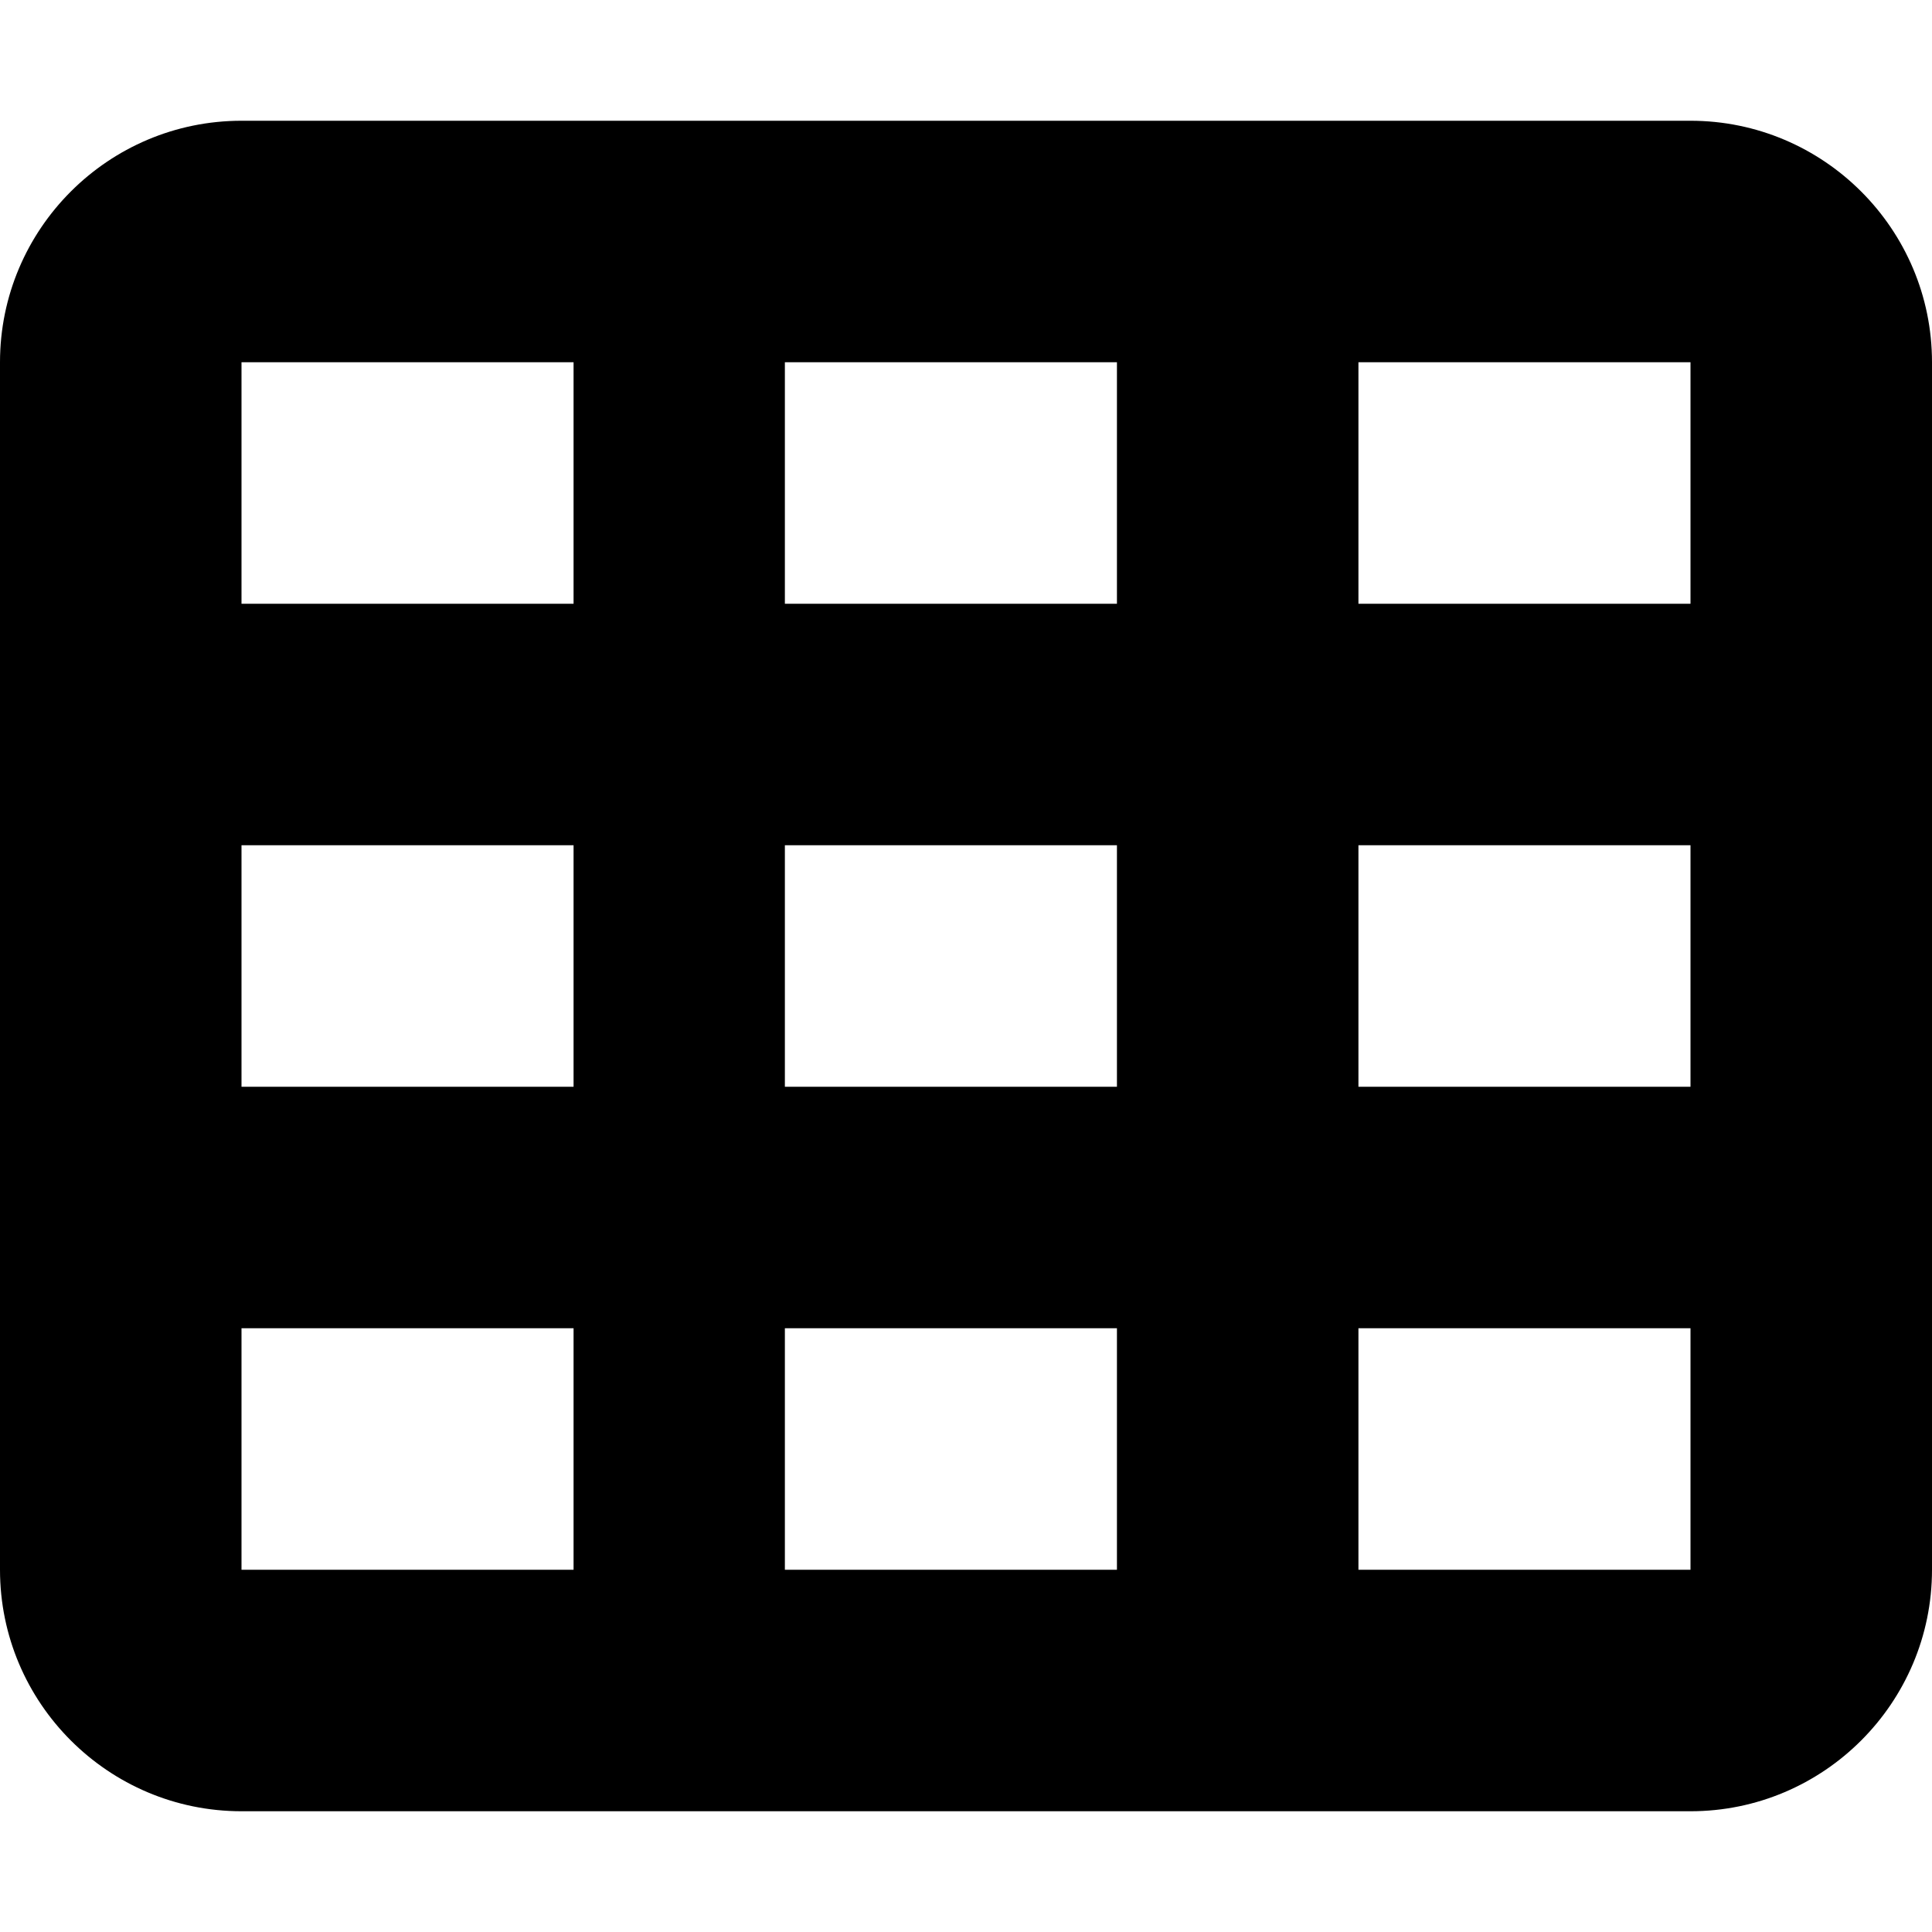
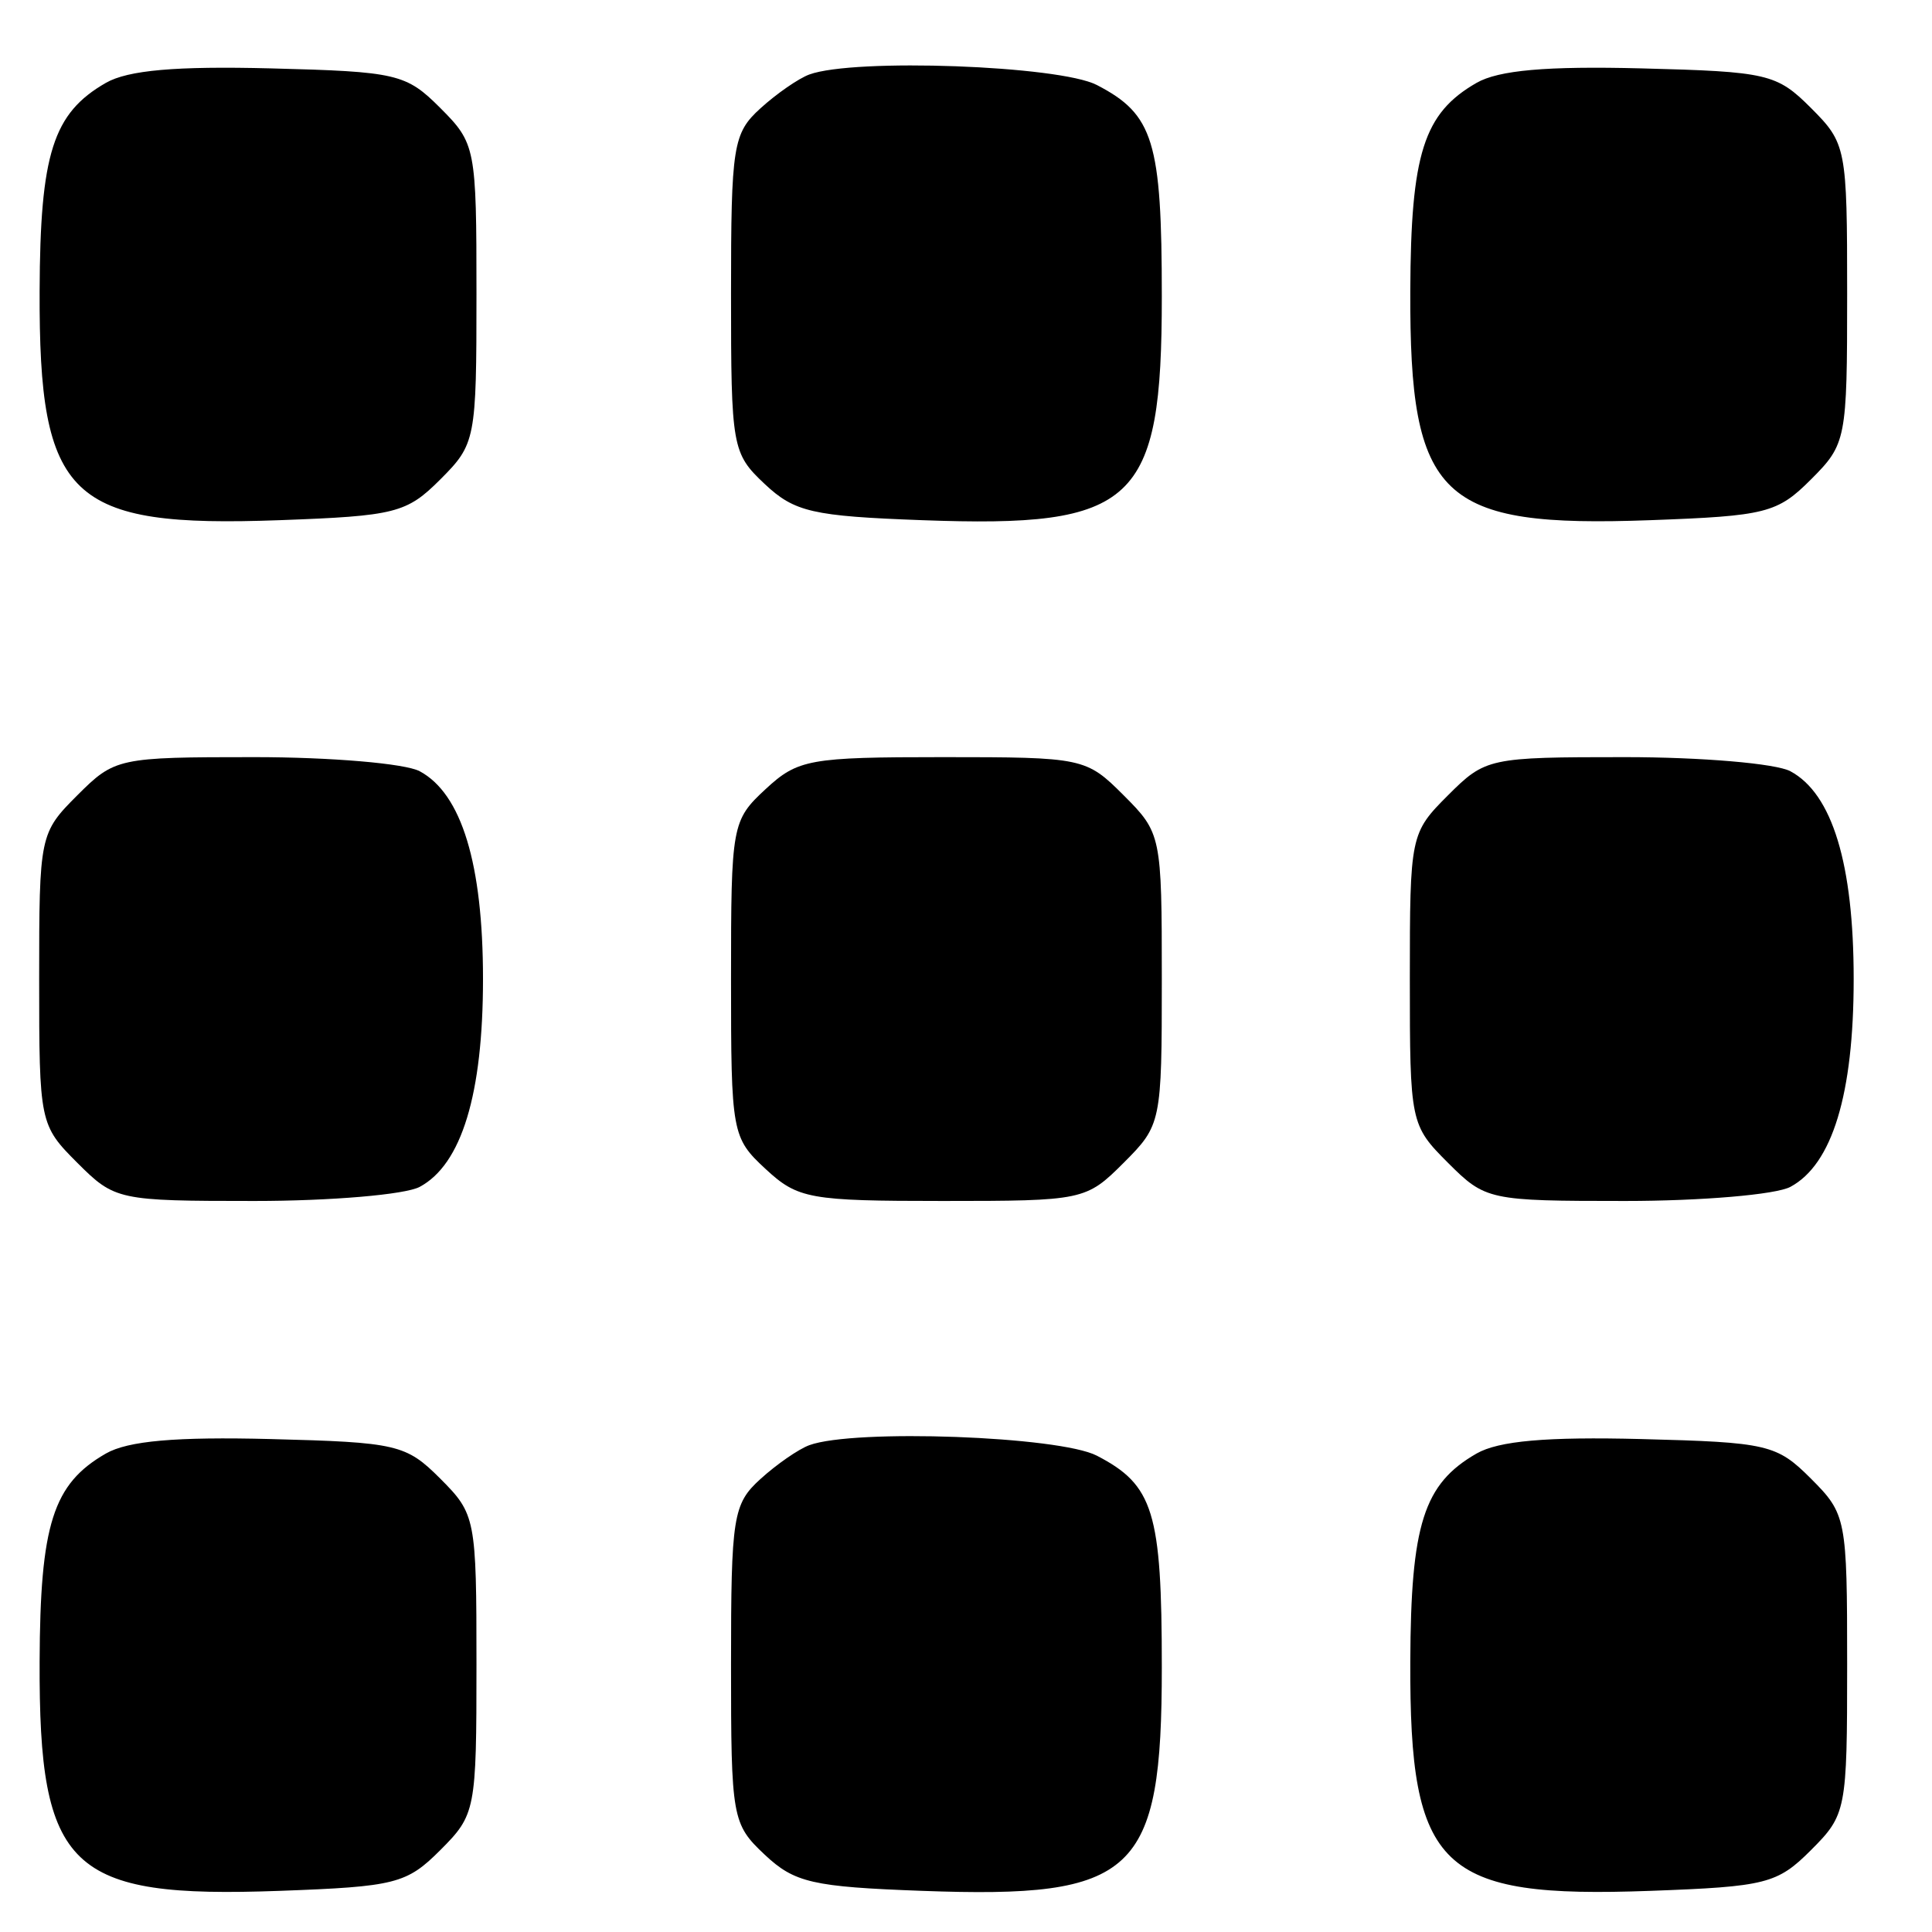
- <svg xmlns="http://www.w3.org/2000/svg" viewBox="0 0 512 512">
-   <path d="M64 32C28.7 32 0 60.7 0 96L0 416c0 35.3 28.7 64 64 64l384 0c35.3 0 64-28.7 64-64l0-320c0-35.3-28.7-64-64-64L64 32zm88 64l0 64-88 0 0-64 88 0zm56 0l88 0 0 64-88 0 0-64zm240 0l0 64-88 0 0-64 88 0zM64 224l88 0 0 64-88 0 0-64zm232 0l0 64-88 0 0-64 88 0zm64 0l88 0 0 64-88 0 0-64zM152 352l0 64-88 0 0-64 88 0zm56 0l88 0 0 64-88 0 0-64zm240 0l0 64-88 0 0-64 88 0z" />
+ <svg xmlns="http://www.w3.org/2000/svg" viewBox="0 0 148 148">
+   <path d="M 8.110 6.348 C 4.058 8.674, 3.074 11.769, 3.035 22.300 C 2.978 38.218, 5.303 40.438, 21.424 39.848 C 30.286 39.525, 31.153 39.305, 33.729 36.727 C 36.434 34.020, 36.500 33.683, 36.500 22.500 C 36.500 11.318, 36.434 10.980, 33.730 8.273 C 31.107 5.648, 30.413 5.486, 20.730 5.238 C 13.478 5.053, 9.804 5.376, 8.110 6.348 M 62 5.706 C 61.175 6.008, 59.487 7.176, 58.250 8.302 C 56.152 10.210, 56 11.172, 56 22.500 C 56 34.267, 56.082 34.728, 58.579 37.076 C 60.862 39.223, 62.242 39.540, 70.634 39.848 C 86.998 40.450, 89 38.582, 89 22.712 C 89 10.818, 88.367 8.758, 84.020 6.510 C 81.137 5.019, 65.446 4.446, 62 5.706 M 113.110 6.348 C 109.058 8.674, 108.074 11.769, 108.035 22.300 C 107.978 38.218, 110.303 40.438, 126.424 39.848 C 135.286 39.525, 136.153 39.305, 138.729 36.727 C 141.434 34.020, 141.500 33.683, 141.500 22.500 C 141.500 11.318, 141.434 10.980, 138.730 8.273 C 136.107 5.648, 135.413 5.486, 125.730 5.238 C 118.478 5.053, 114.804 5.376, 113.110 6.348 M 5.923 60.923 C 3.042 63.804, 3 64.005, 3 75 C 3 85.995, 3.042 86.196, 5.923 89.077 C 8.788 91.941, 9.059 92, 19.489 92 C 25.342 92, 31.040 91.514, 32.150 90.920 C 35.361 89.201, 37 83.821, 37 75 C 37 66.179, 35.361 60.799, 32.150 59.080 C 31.040 58.486, 25.342 58, 19.489 58 C 9.059 58, 8.788 58.059, 5.923 60.923 M 58.646 60.452 C 56.066 62.844, 56 63.205, 56 75 C 56 86.795, 56.066 87.156, 58.646 89.548 C 61.119 91.840, 62.006 92, 72.223 92 C 82.971 92, 83.203 91.951, 86.077 89.077 C 88.958 86.196, 89 85.995, 89 75 C 89 64.005, 88.958 63.804, 86.077 60.923 C 83.203 58.049, 82.971 58, 72.223 58 C 62.006 58, 61.119 58.160, 58.646 60.452 M 110.923 60.923 C 108.042 63.804, 108 64.005, 108 75 C 108 85.995, 108.042 86.196, 110.923 89.077 C 113.788 91.941, 114.059 92, 124.489 92 C 130.342 92, 136.040 91.514, 137.150 90.920 C 140.361 89.201, 142 83.821, 142 75 C 142 66.179, 140.361 60.799, 137.150 59.080 C 136.040 58.486, 130.342 58, 124.489 58 C 114.059 58, 113.788 58.059, 110.923 60.923 M 8.110 111.348 C 4.058 113.674, 3.074 116.769, 3.035 127.300 C 2.978 143.218, 5.303 145.438, 21.424 144.848 C 30.286 144.525, 31.153 144.305, 33.729 141.727 C 36.434 139.020, 36.500 138.683, 36.500 127.500 C 36.500 116.318, 36.434 115.980, 33.730 113.273 C 31.107 110.648, 30.413 110.486, 20.730 110.238 C 13.478 110.053, 9.804 110.376, 8.110 111.348 M 62 110.706 C 61.175 111.008, 59.487 112.176, 58.250 113.302 C 56.152 115.210, 56 116.172, 56 127.500 C 56 139.267, 56.082 139.728, 58.579 142.076 C 60.862 144.223, 62.242 144.540, 70.634 144.848 C 86.998 145.450, 89 143.582, 89 127.712 C 89 115.818, 88.367 113.758, 84.020 111.510 C 81.137 110.019, 65.446 109.446, 62 110.706 M 113.110 111.348 C 109.058 113.674, 108.074 116.769, 108.035 127.300 C 107.978 143.218, 110.303 145.438, 126.424 144.848 C 135.286 144.525, 136.153 144.305, 138.729 141.727 C 141.434 139.020, 141.500 138.683, 141.500 127.500 C 141.500 116.318, 141.434 115.980, 138.730 113.273 C 136.107 110.648, 135.413 110.486, 125.730 110.238 C 118.478 110.053, 114.804 110.376, 113.110 111.348" />
</svg>
